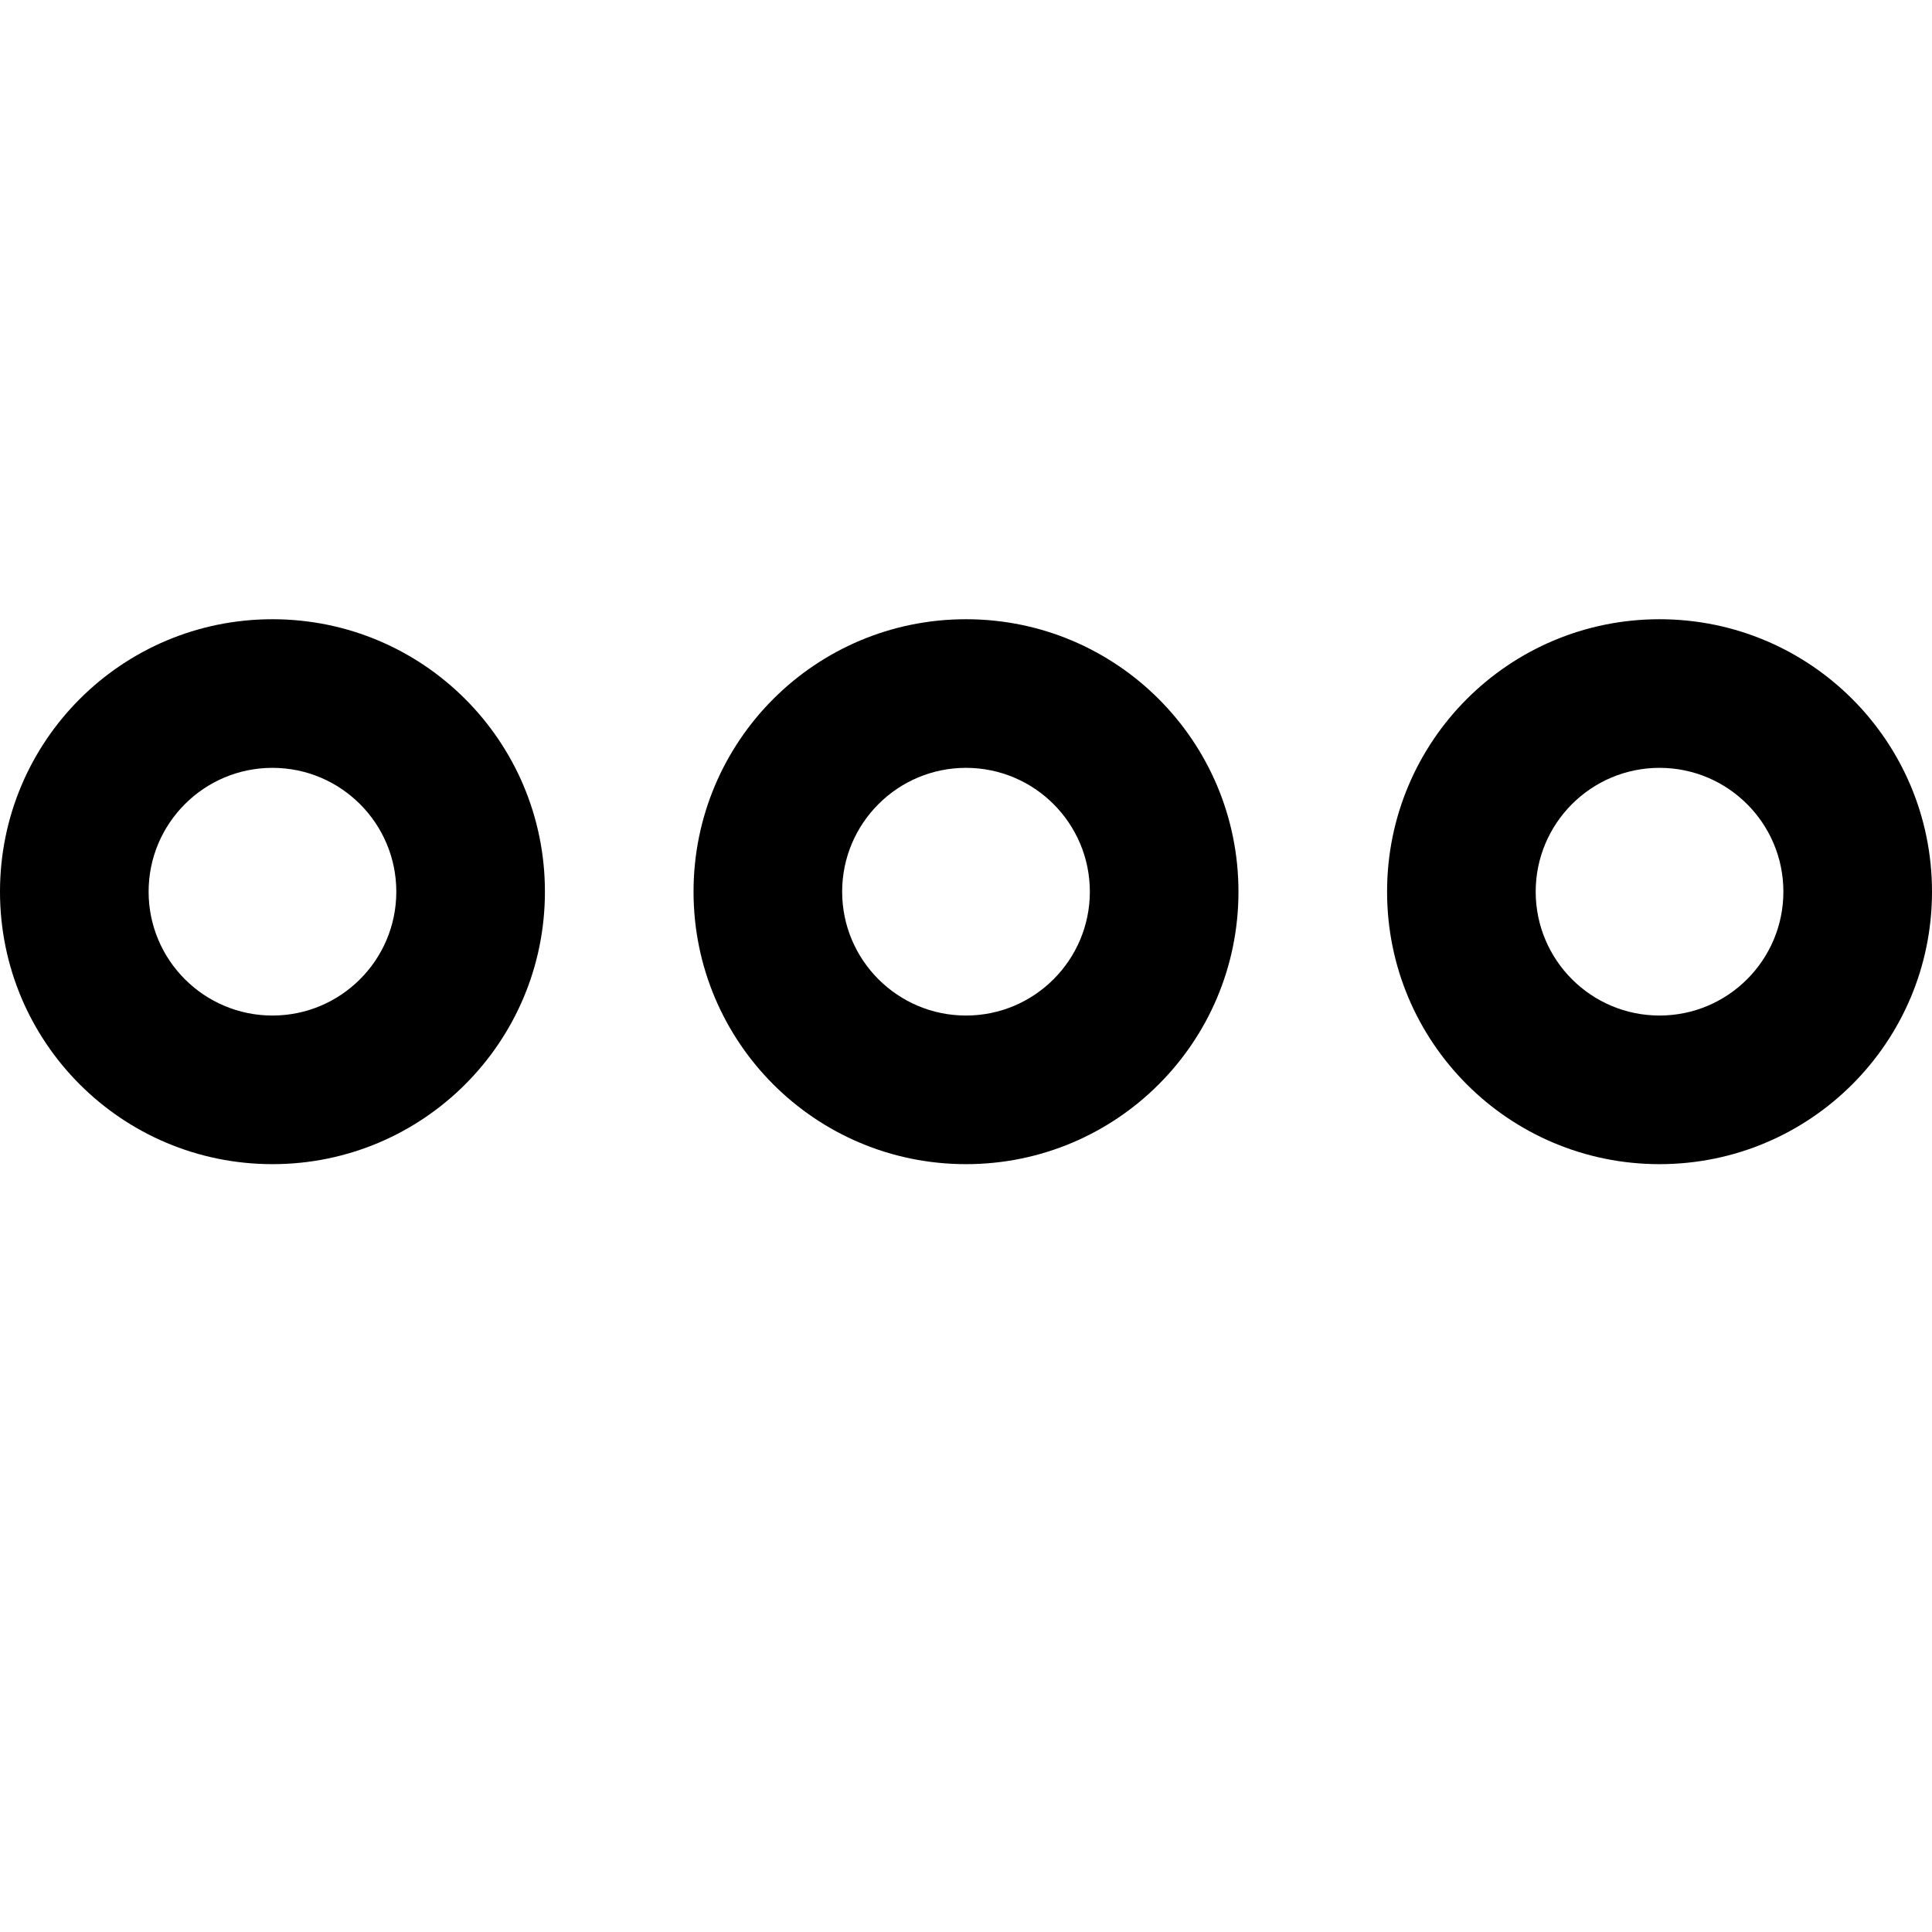
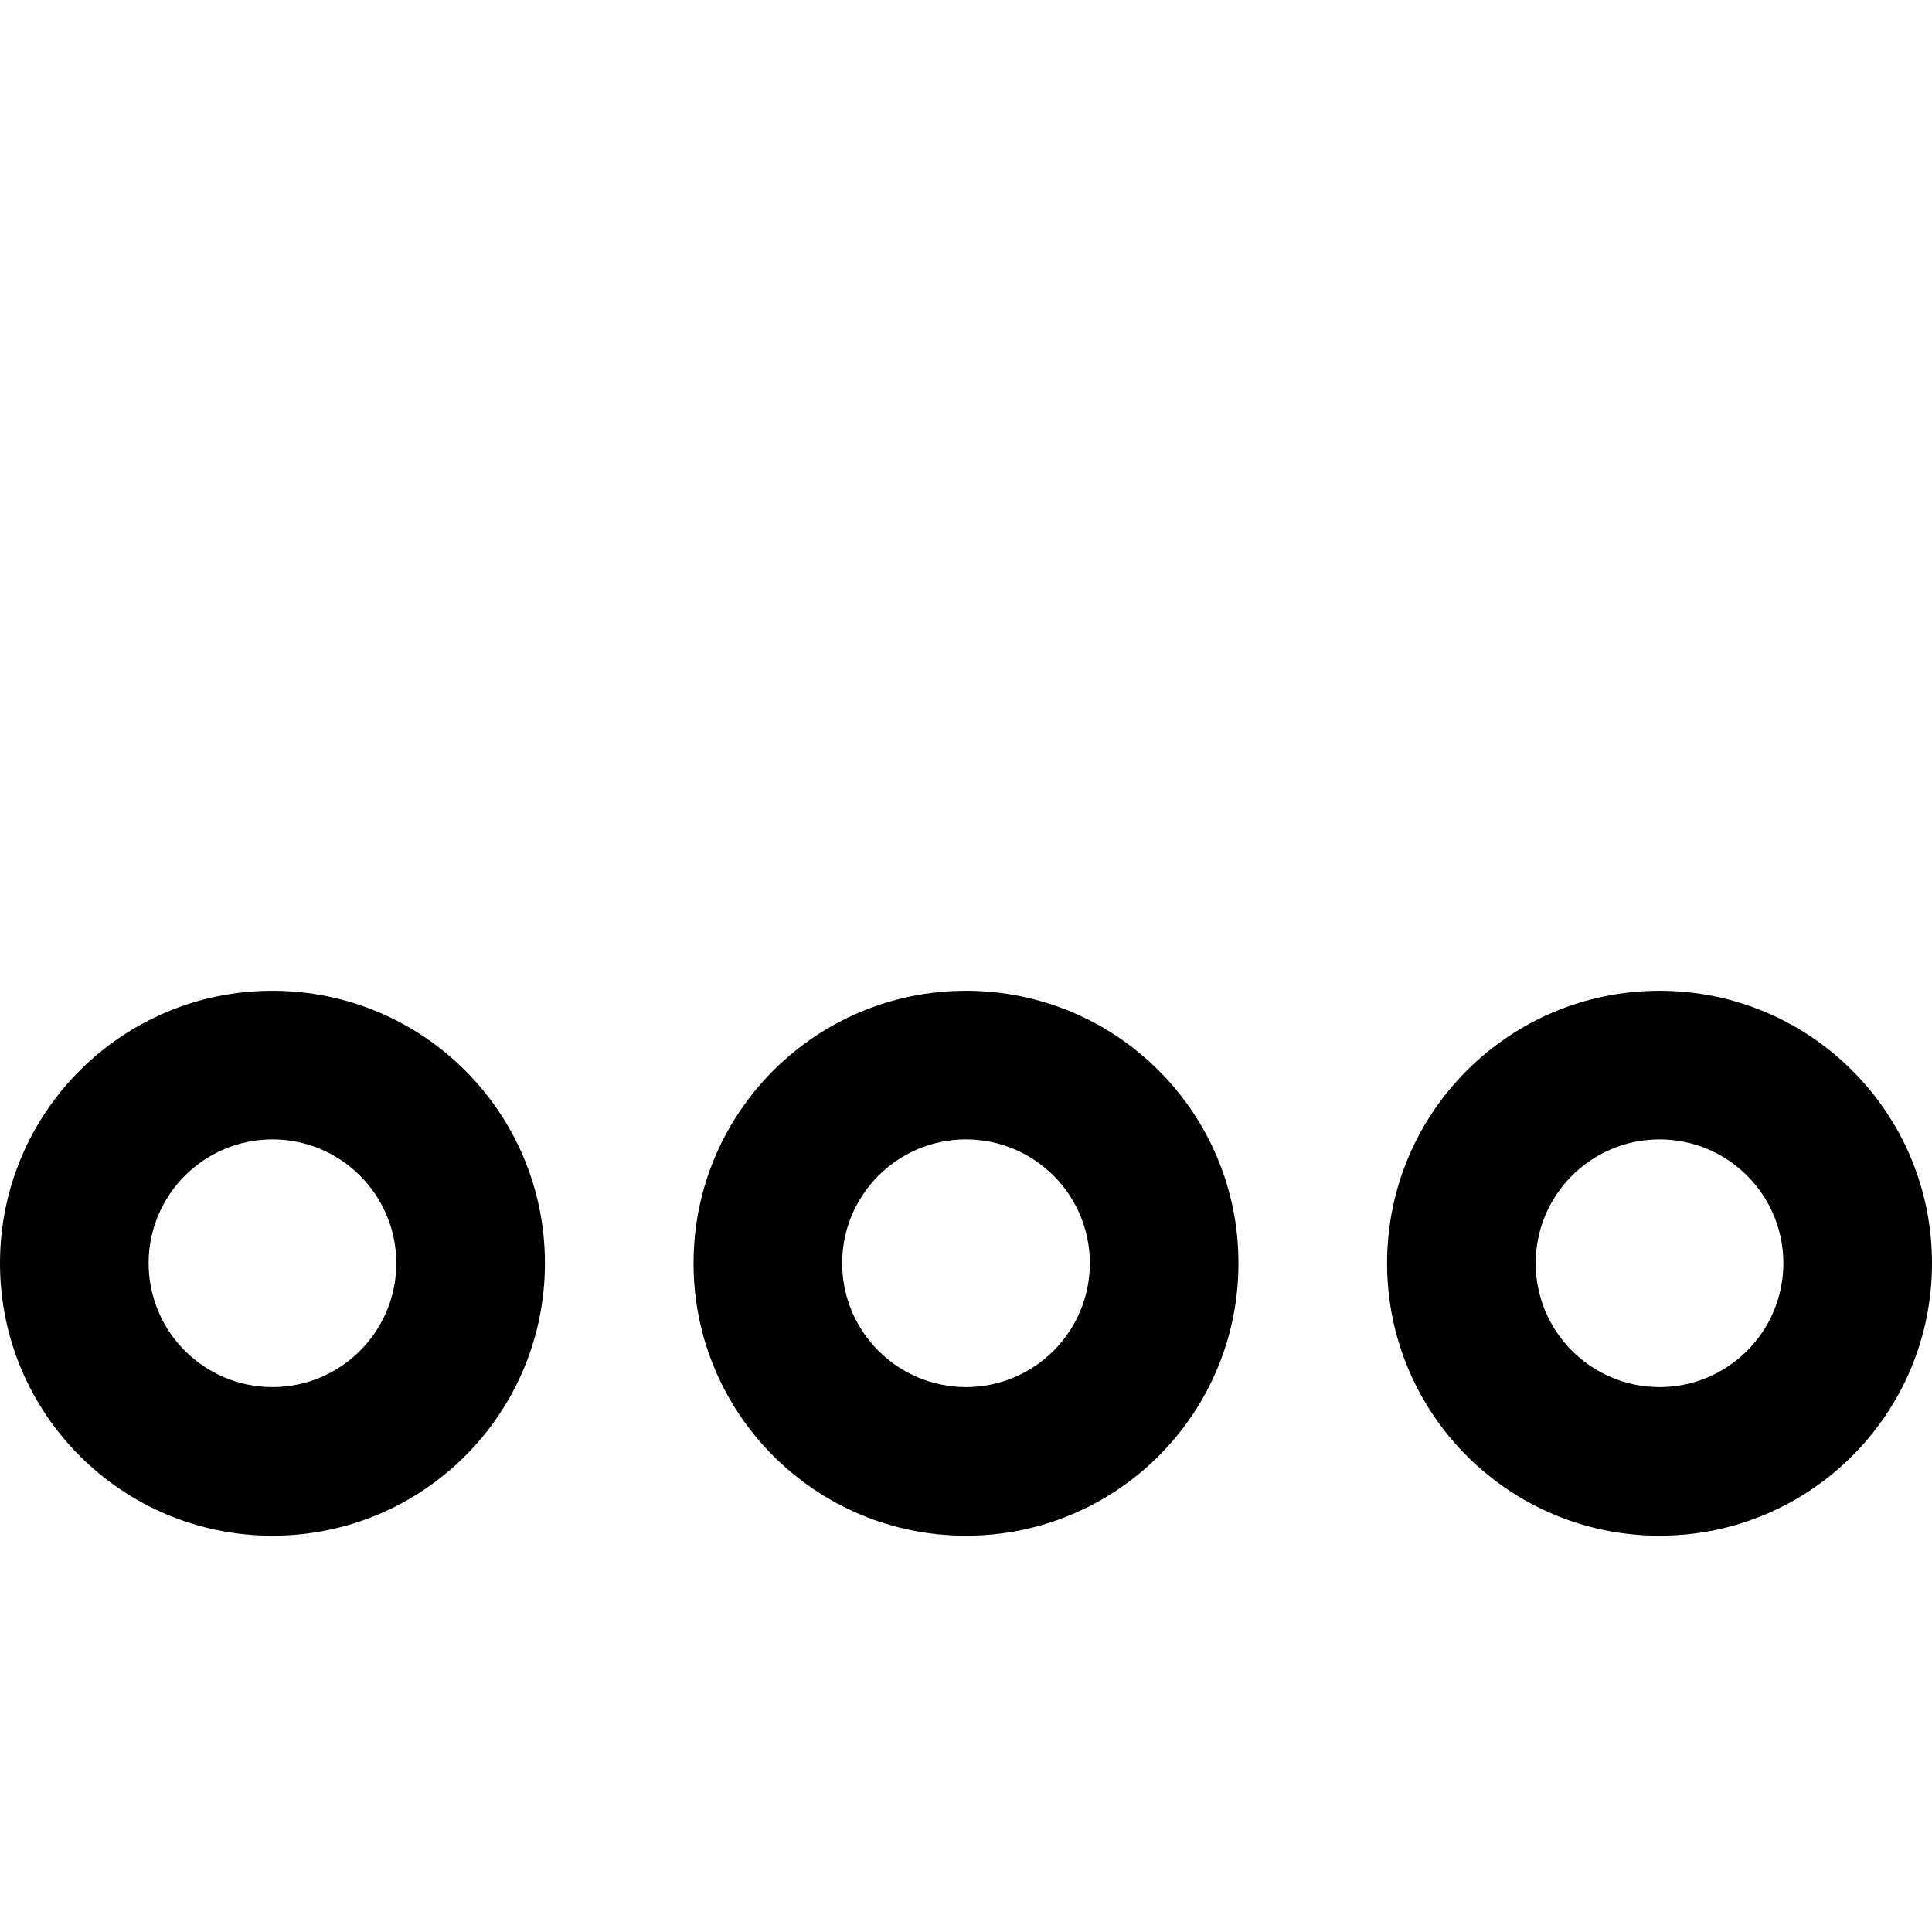
- <svg xmlns="http://www.w3.org/2000/svg" viewBox="96 192 832 832">
+ <svg xmlns="http://www.w3.org/2000/svg" viewBox="96 32 832 832">
  <path transform="scale(1,-1) translate(0,-1024)" d="M213.333 330.667c-64.853 0-117.333 52.48-117.333 117.333s52.48 117.333 117.333 117.333c64.853 0 117.333-52.48 117.333-117.333s-52.48-117.333-117.333-117.333zM213.333 501.333c-29.44 0-53.333-23.893-53.333-53.333s23.893-53.333 53.333-53.333c29.44 0 53.333 23.893 53.333 53.333s-23.893 53.333-53.333 53.333zM810.667 330.667c-64.853 0-117.333 52.48-117.333 117.333s52.48 117.333 117.333 117.333c64.853 0 117.333-52.48 117.333-117.333s-52.48-117.333-117.333-117.333zM810.667 501.333c-29.44 0-53.333-23.893-53.333-53.333s23.893-53.333 53.333-53.333c29.44 0 53.333 23.893 53.333 53.333s-23.893 53.333-53.333 53.333zM512 330.667c-64.853 0-117.333 52.48-117.333 117.333s52.48 117.333 117.333 117.333c64.853 0 117.333-52.48 117.333-117.333s-52.48-117.333-117.333-117.333zM512 501.333c-29.44 0-53.333-23.893-53.333-53.333s23.893-53.333 53.333-53.333c29.44 0 53.333 23.893 53.333 53.333s-23.893 53.333-53.333 53.333z" />
</svg>
